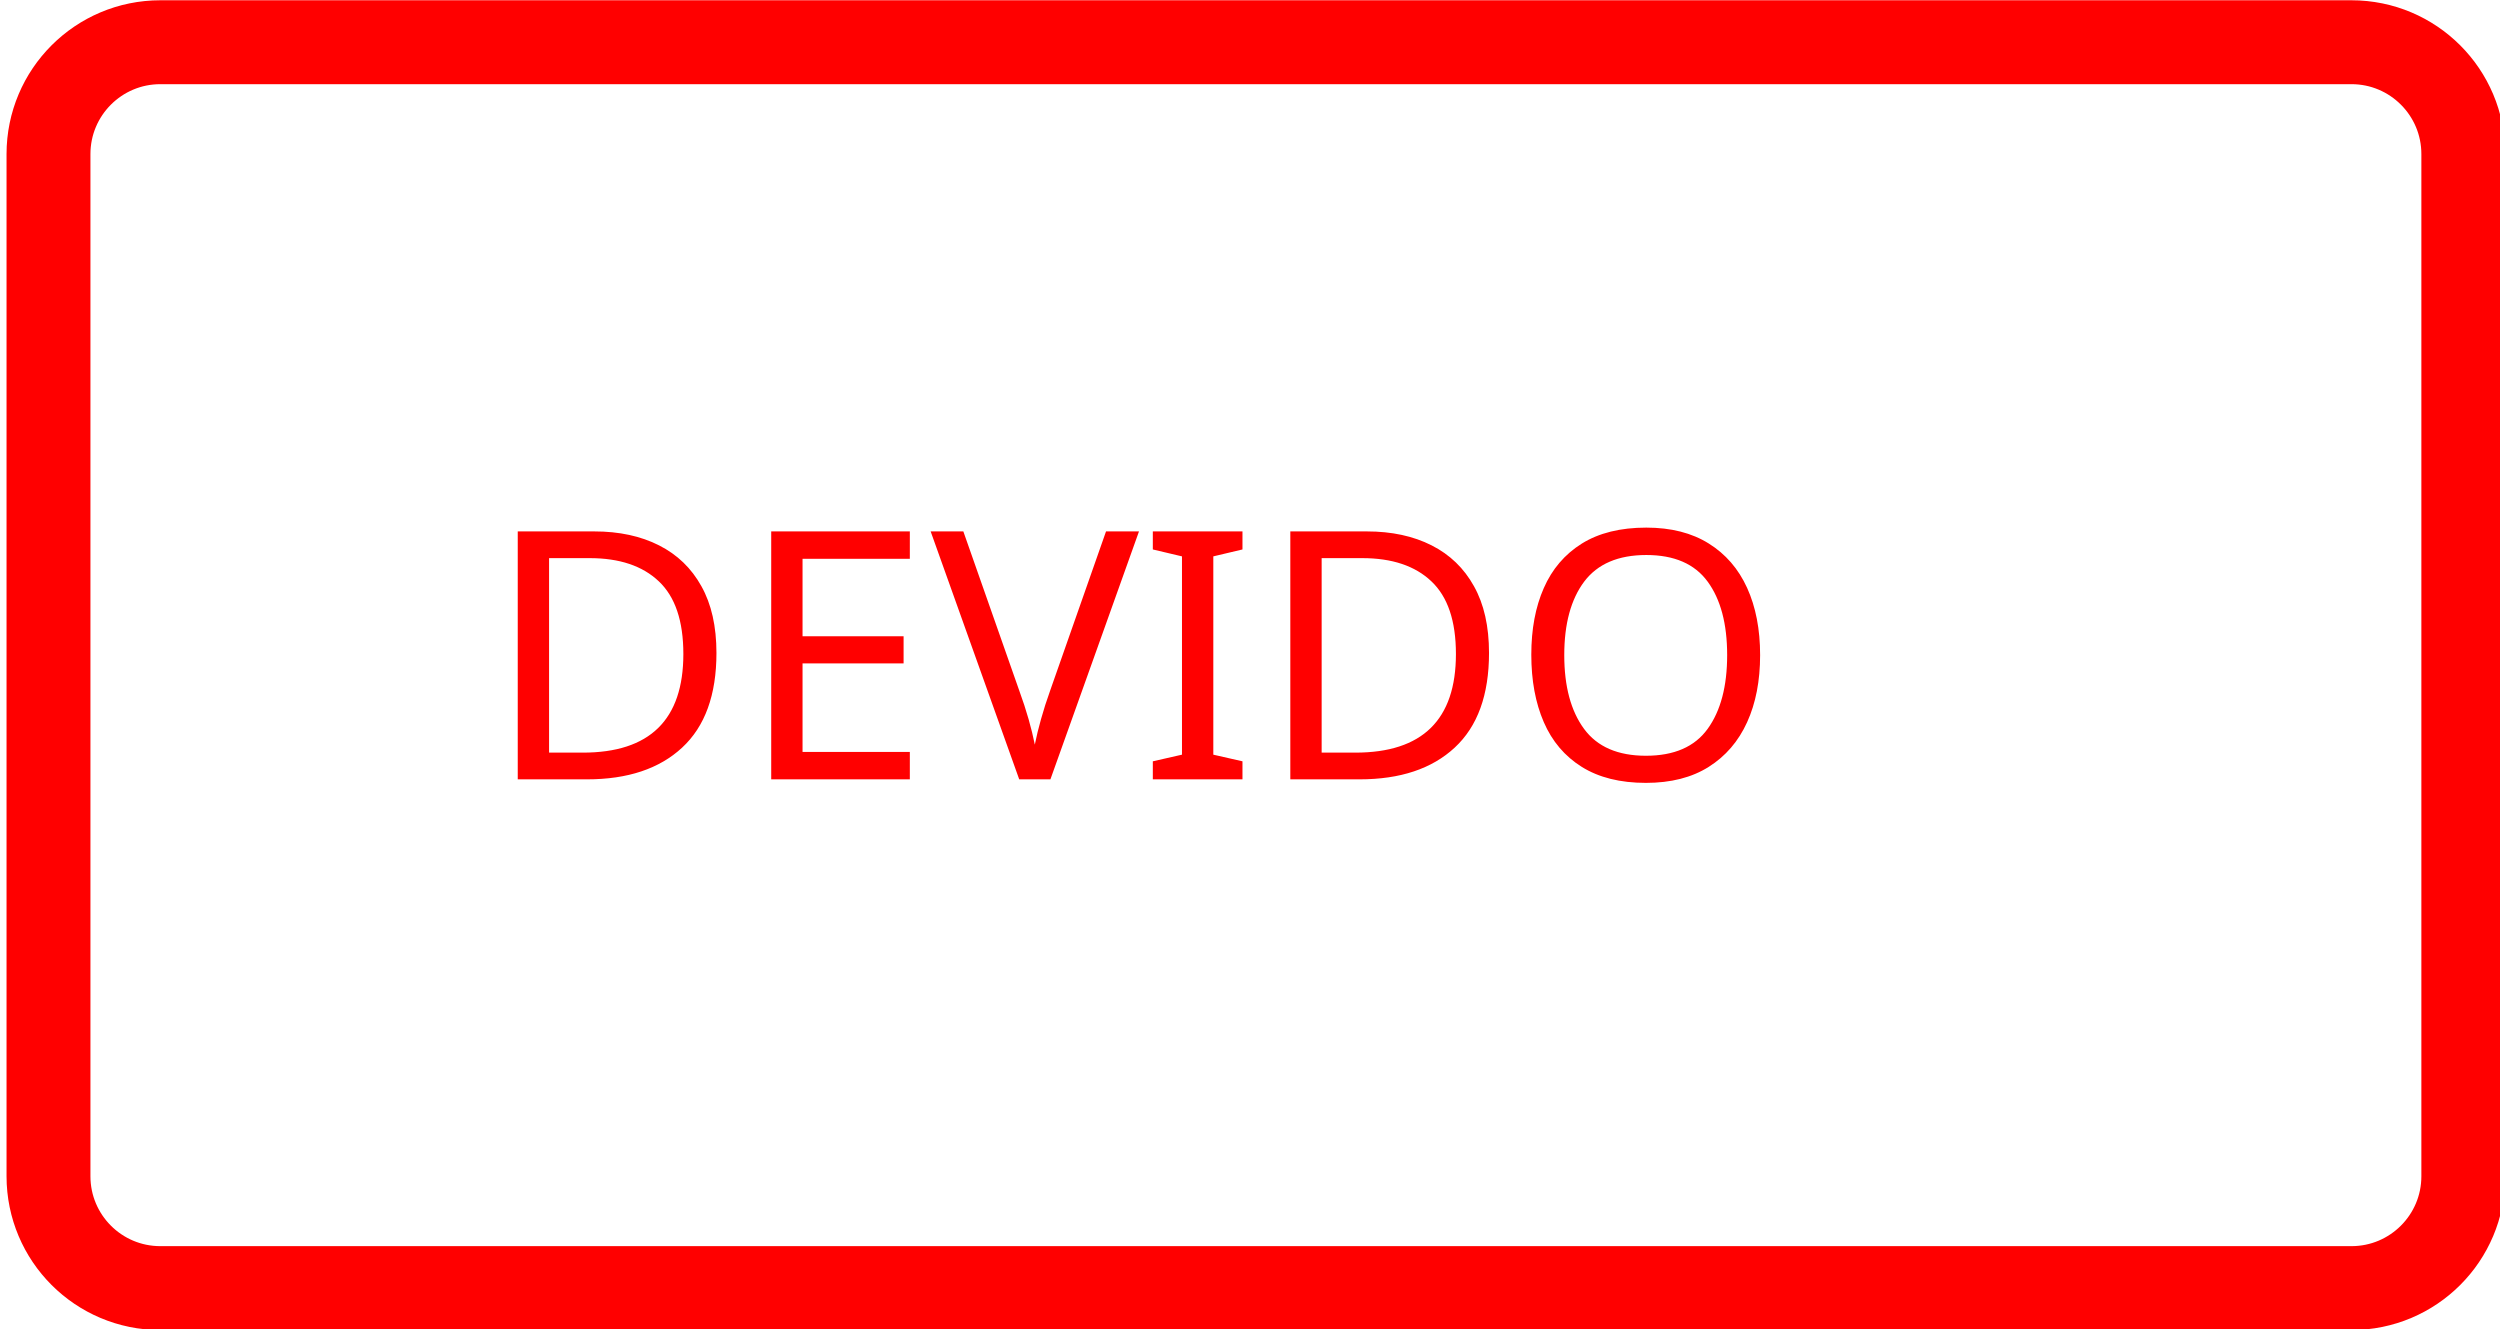
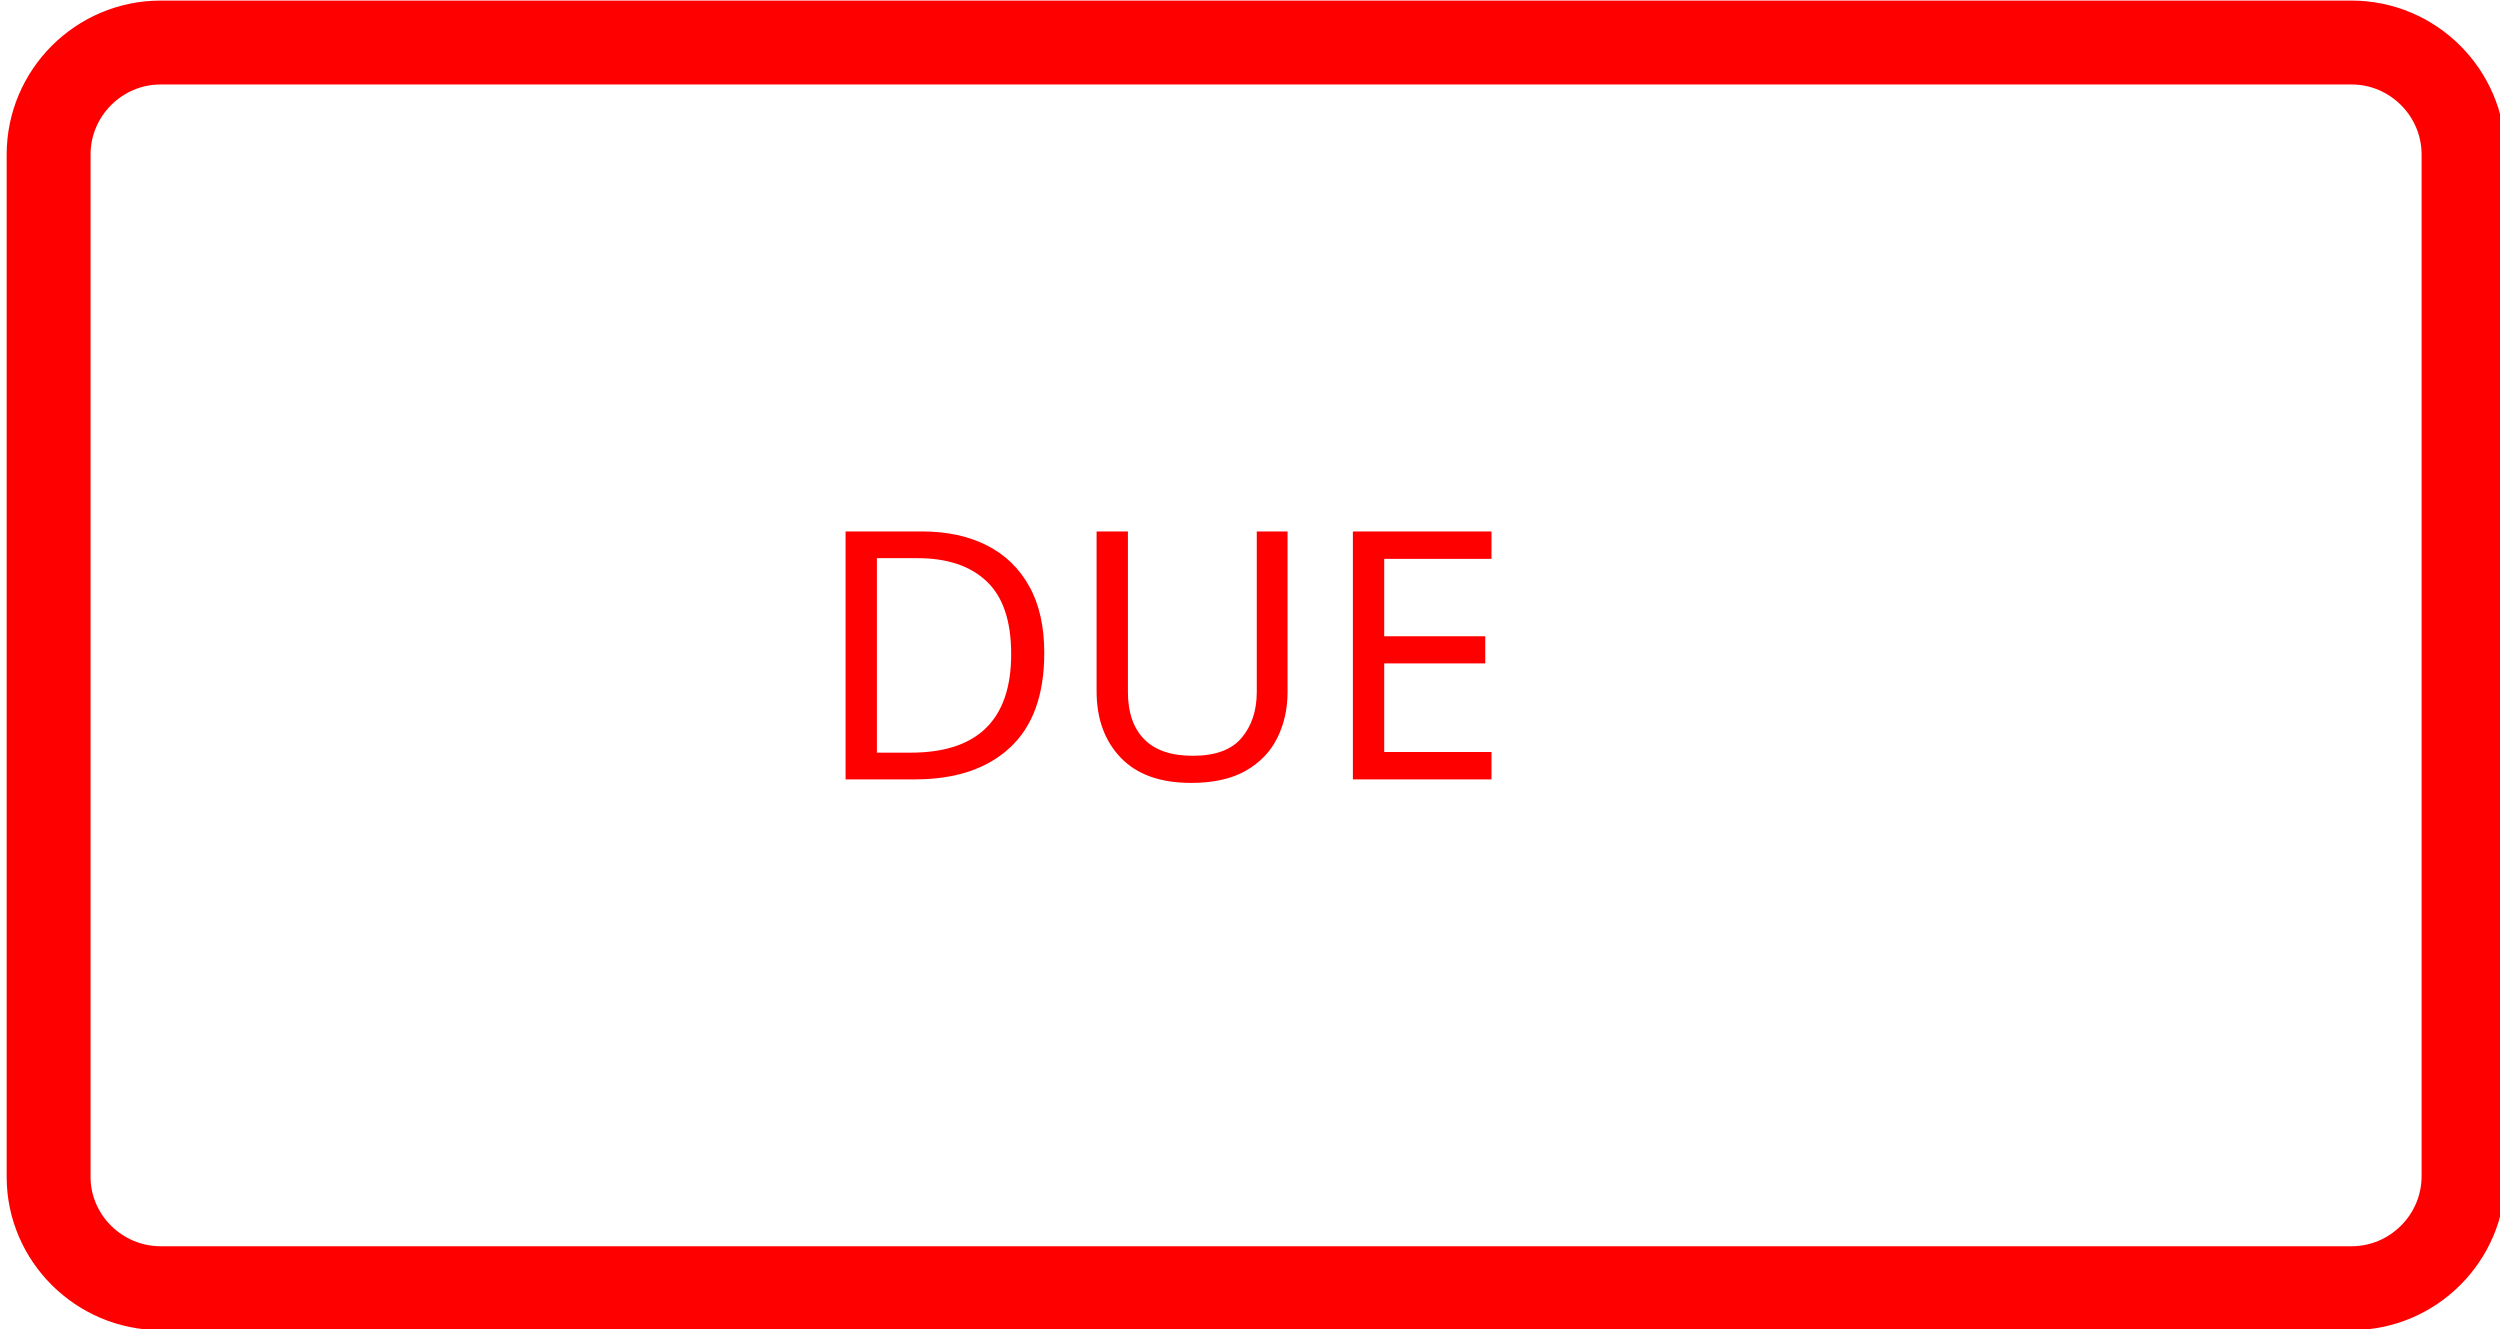
- <svg xmlns="http://www.w3.org/2000/svg" width="288" height="153" viewBox="0 0 288 153" id="svg2" version="1.1">
-   <defs id="defs20" />
-   <text id="text3363" y="25.723" x="109.626" style="font-style:normal;font-weight:normal;font-size:40px;line-height:125%;font-family:Sans;letter-spacing:0px;word-spacing:0px;fill:#000000;fill-opacity:1;stroke:none;stroke-width:1px;stroke-linecap:butt;stroke-linejoin:miter;stroke-opacity:1" xml:space="preserve">
-     <tspan y="25.723" x="109.626" id="tspan3365" />
-   </text>
-   <rect ry="12.887" transform="scale(1,-1)" style="fill:none;stroke:#ff0000;stroke-width:9.665;stroke-linejoin:round;stroke-miterlimit:4;stroke-dasharray:none" y="-148.389" x="5.586" height="143.525" width="278.188" id="rect3367" />
-   <text id="text3359" y="89.785" x="146.091" style="font-style:normal;font-weight:normal;font-size:40px;line-height:125%;font-family:Sans;letter-spacing:0px;word-spacing:0px;fill:#ff0000;fill-opacity:1;stroke:none;stroke-width:1px;stroke-linecap:butt;stroke-linejoin:miter;stroke-opacity:1" xml:space="preserve">
-     <tspan style="font-style:normal;font-variant:normal;font-weight:normal;font-stretch:normal;font-size:40px;font-family:'Arial Black';-inkscape-font-specification:'Arial Black, ';text-align:center;text-anchor:middle;fill:#ff0000" y="89.785" x="146.091" id="tspan4231">DEVIDO</tspan>
-   </text>
+ <svg xmlns="http://www.w3.org/2000/svg" version="1.1" id="svg2" x="0px" y="0px" viewBox="0 0 288 153" style="enable-background:new 0 0 288 153;" xml:space="preserve">
+   <style type="text/css">
+ 	.st0{fill:none;stroke:#FF0000;stroke-width:9.665;stroke-linejoin:round;}
+ 	.st1{fill:#FF0000;}
+ 	.st2{font-family:'Arial-Black';}
+ 	.st3{font-size:40px;}
+ </style>
+   <path id="rect3367" class="st0" d="M18.5,148.4h252.4c7.1,0,12.9-5.8,12.9-12.9V17.8c0-7.1-5.8-12.9-12.9-12.9H18.5  c-7.1,0-12.9,5.8-12.9,12.9v117.8C5.6,142.6,11.4,148.4,18.5,148.4z" />
+   <text transform="matrix(1 0 0 1 93.5342 89.7848)" class="st1 st2 st3">DUE</text>
</svg>
